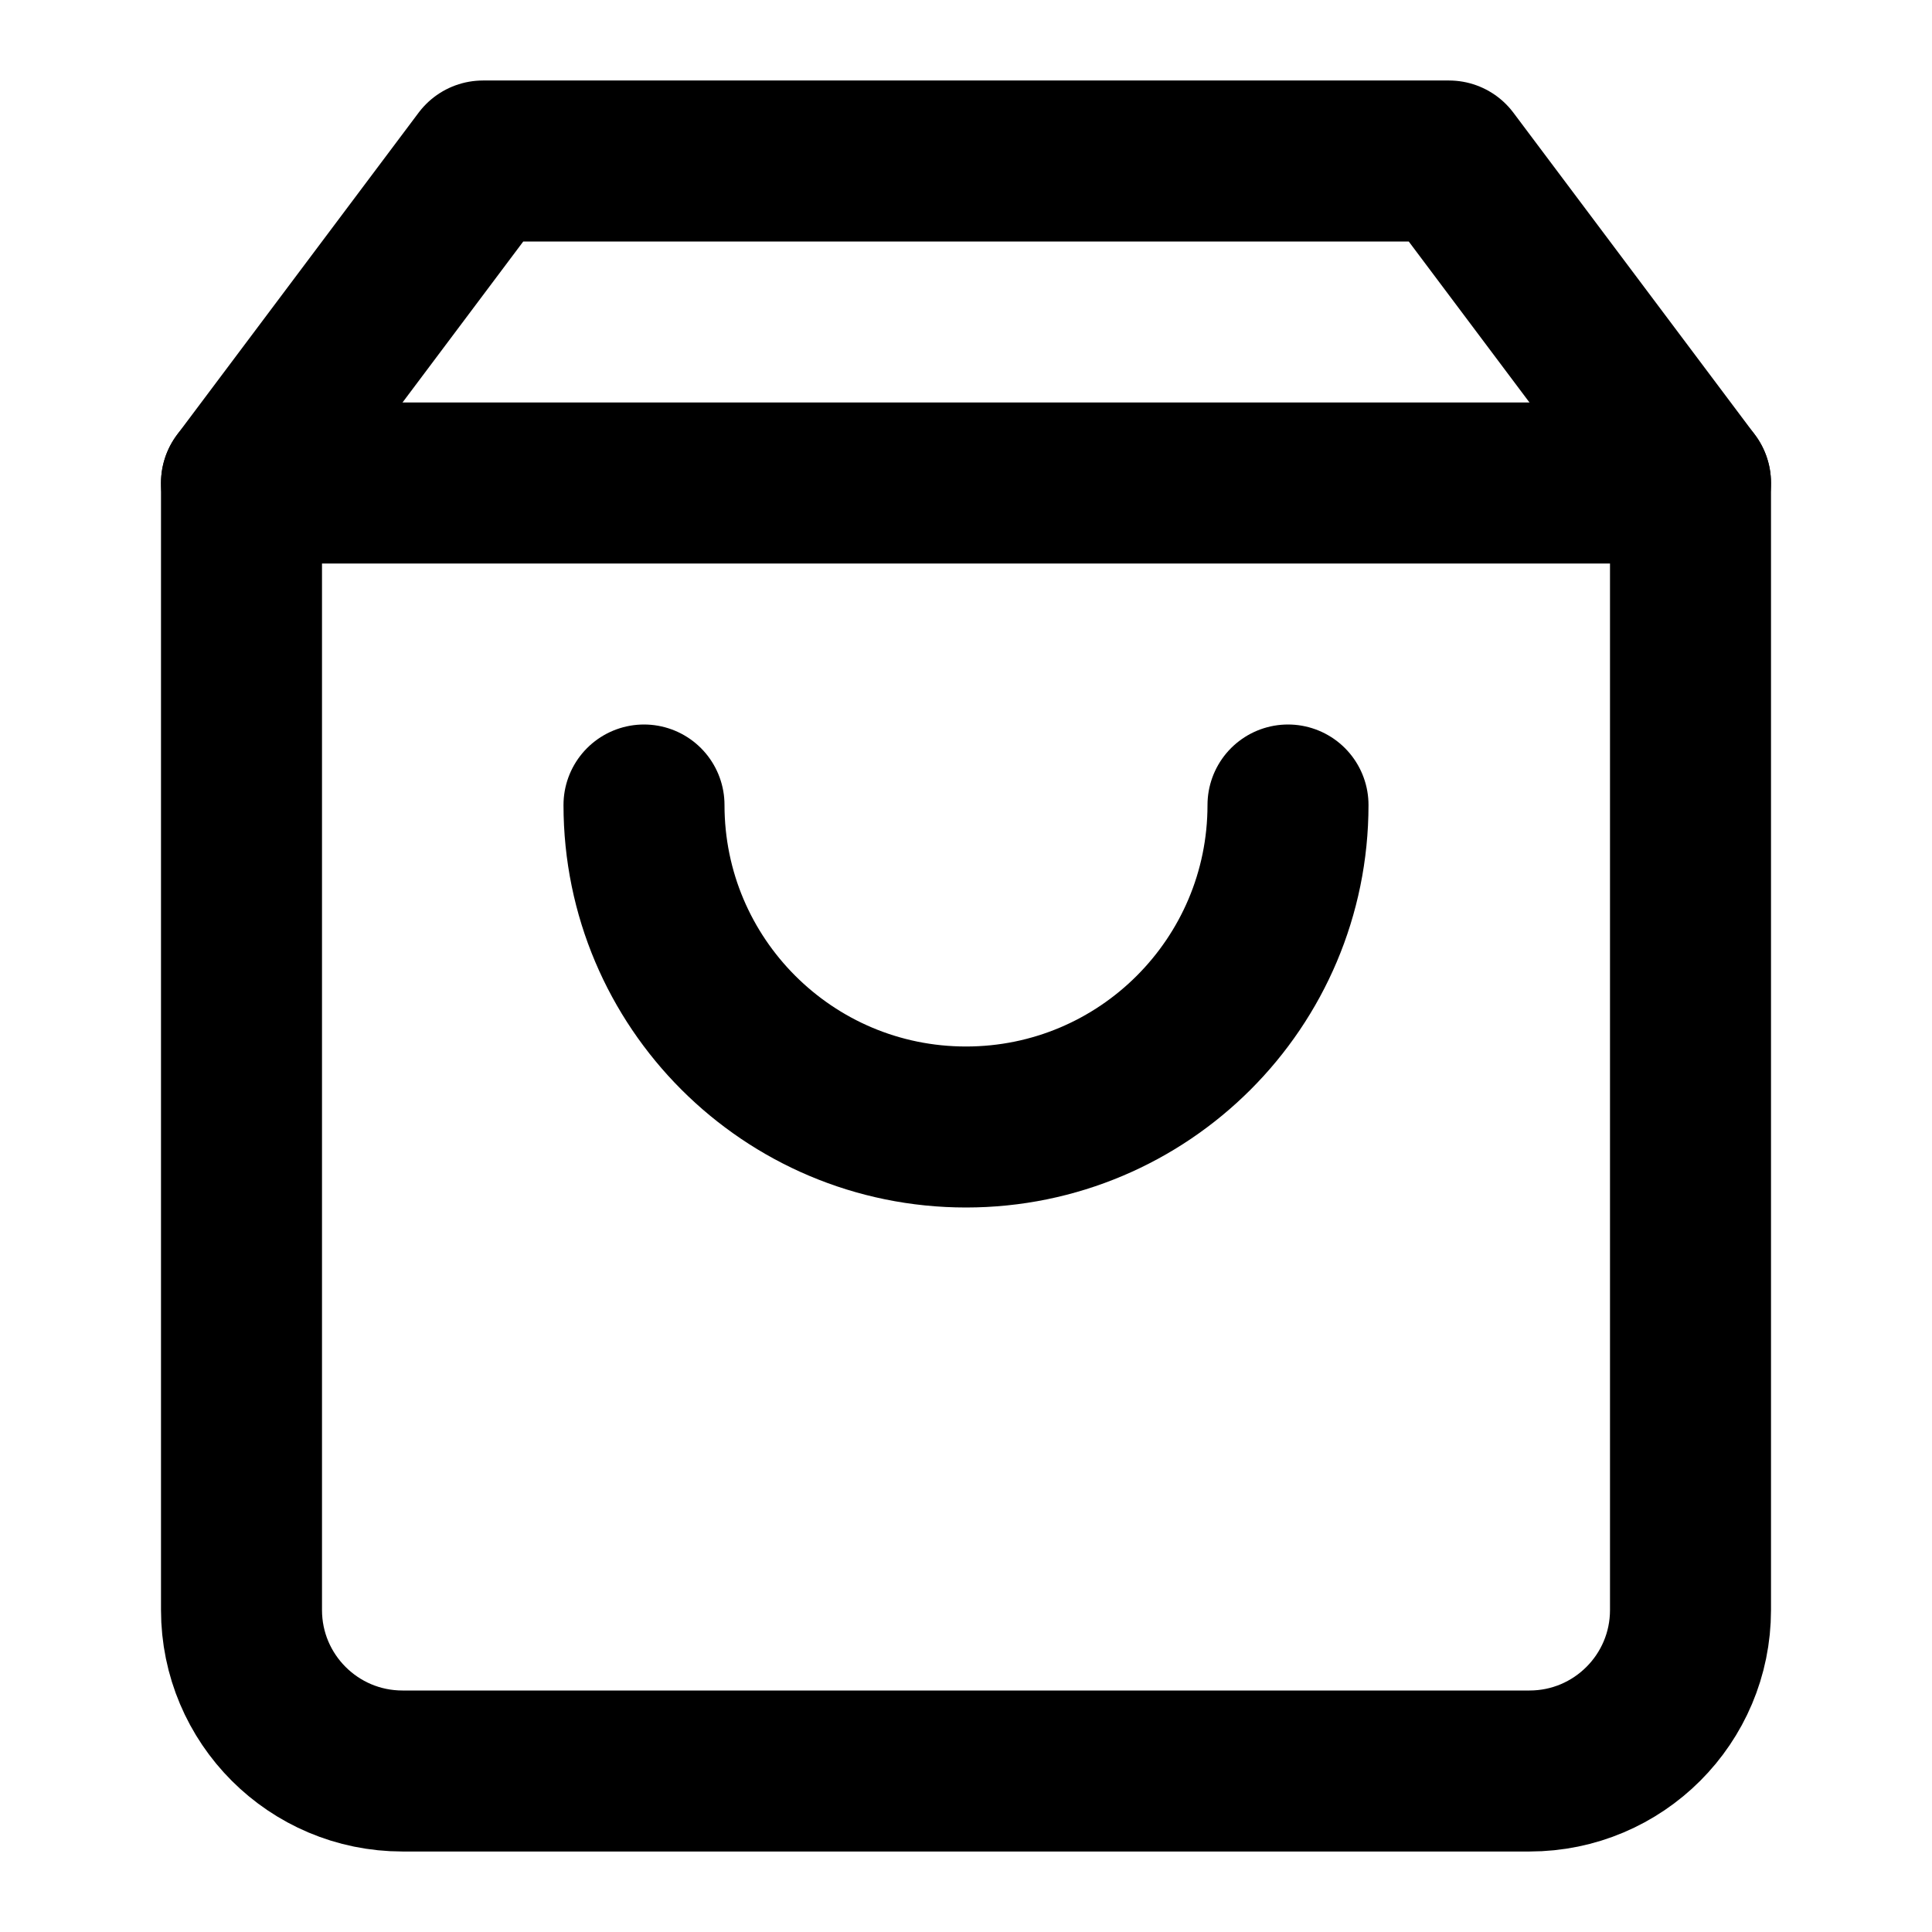
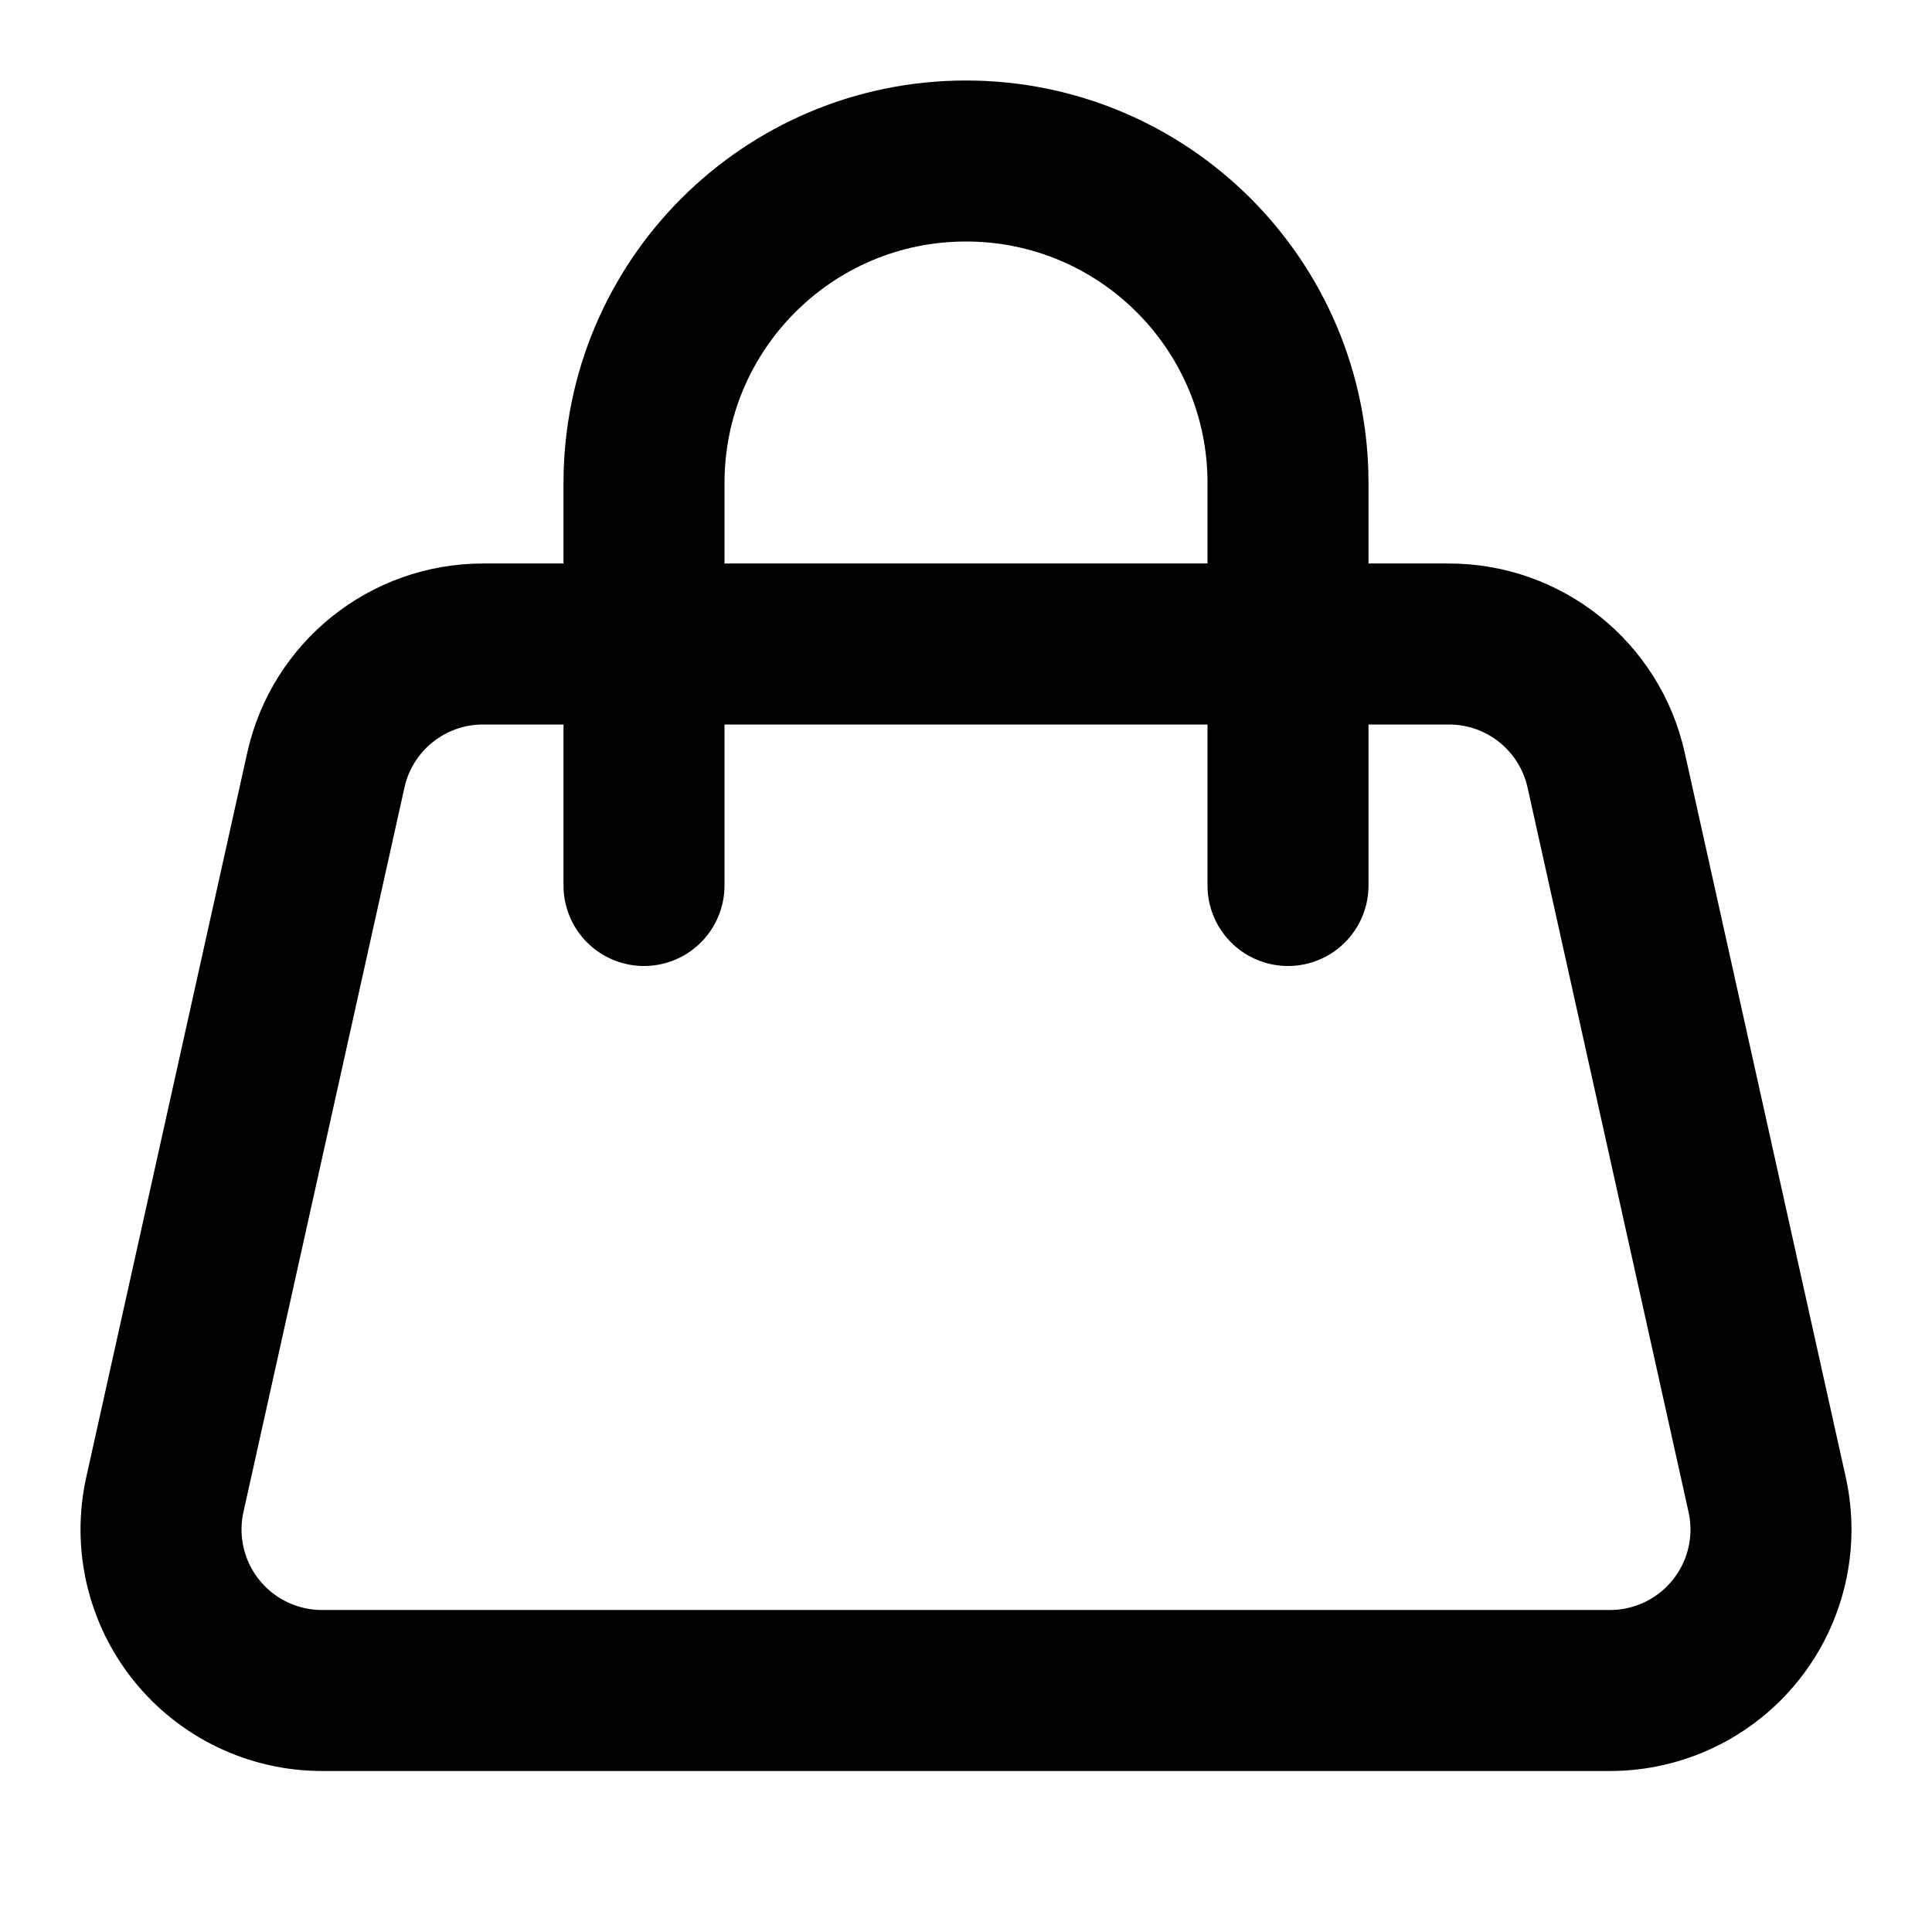
- <svg xmlns="http://www.w3.org/2000/svg" width="24" height="24" viewBox="0 0 24 24" fill="none" stroke="currentColor" stroke-width="2" stroke-linecap="round" stroke-linejoin="round" class="icon-icon-_rq">
-   <path d="M6 2L3 6v14a2 2 0 0 0 2 2h14a2 2 0 0 0 2-2V6l-3-4z" />
-   <line x1="3" y1="6" x2="21" y2="6" />
-   <path d="M16 10a4 4 0 0 1-8 0" />
+ <svg xmlns="http://www.w3.org/2000/svg" width="24" height="24" viewBox="0 0 24 24" fill="none" stroke="currentColor" stroke-width="2" stroke-linecap="round" stroke-linejoin="round" class="lucide lucide-handbag-icon lucide-handbag">
+   <path d="M2.048 18.566A2 2 0 0 0 4 21h16a2 2 0 0 0 1.952-2.434l-2-9A2 2 0 0 0 18 8H6a2 2 0 0 0-1.952 1.566z" />
+   <path d="M8 11V6a4 4 0 0 1 8 0v5" />
</svg>
